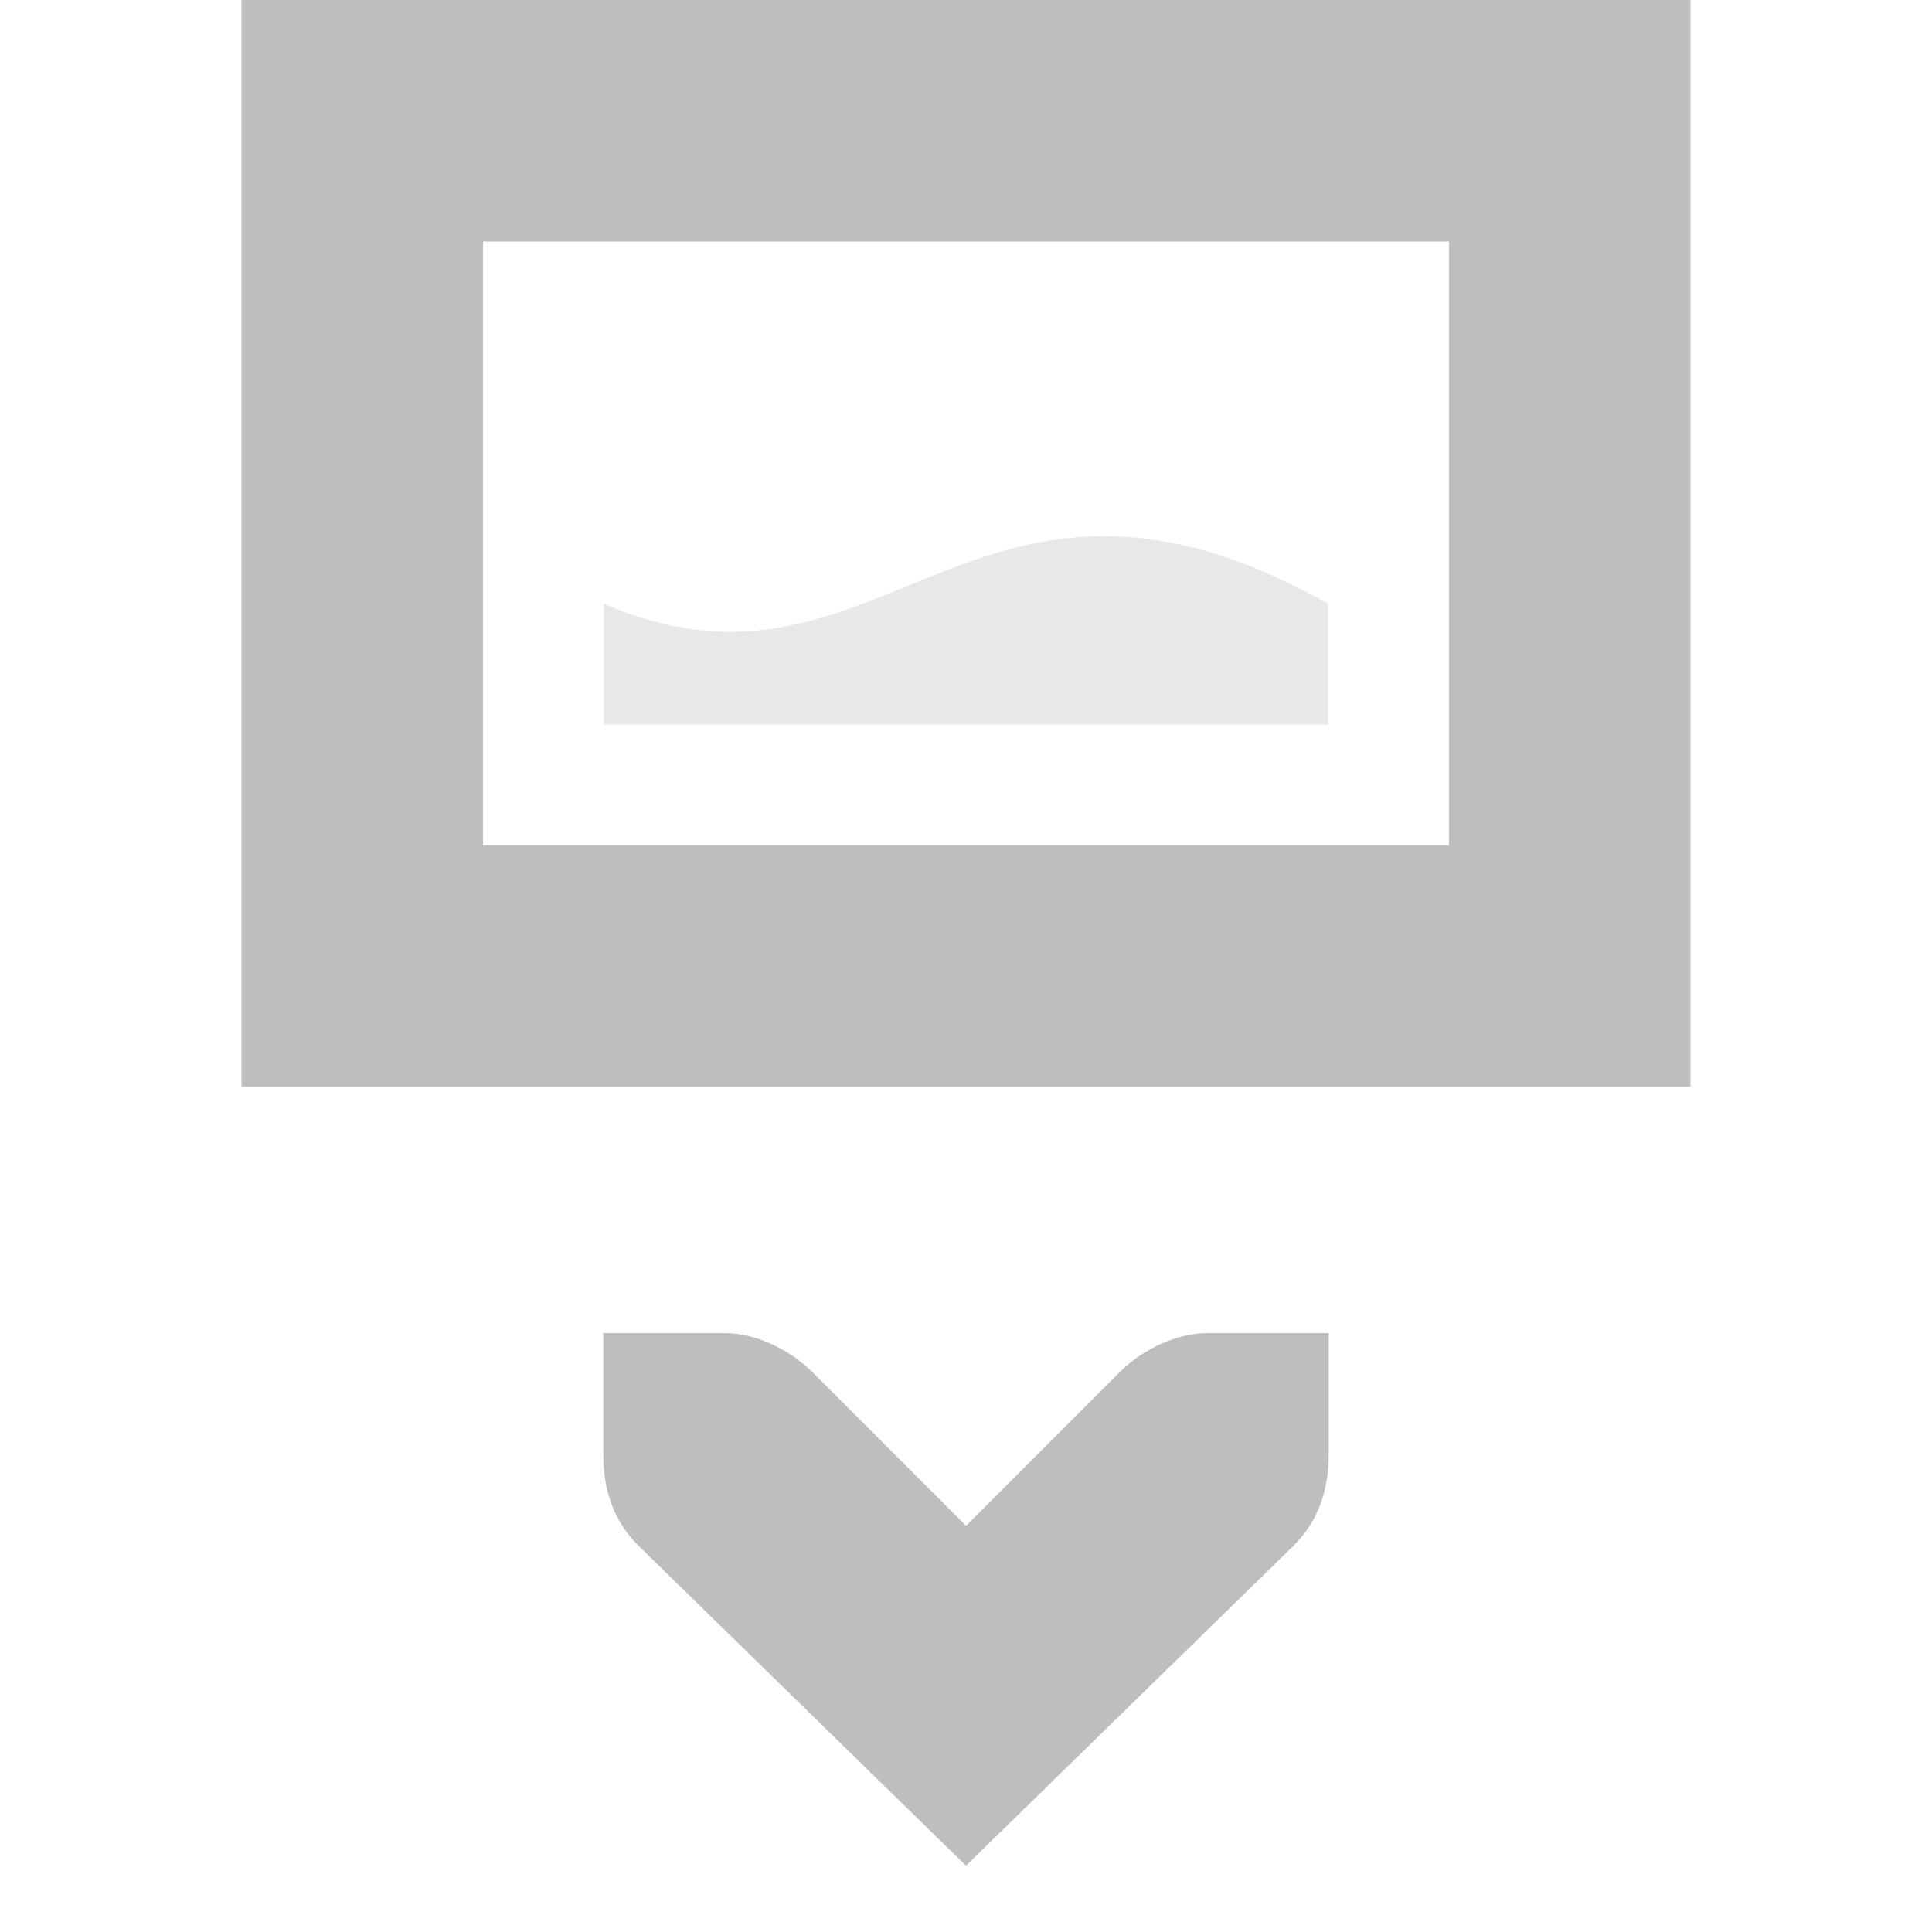
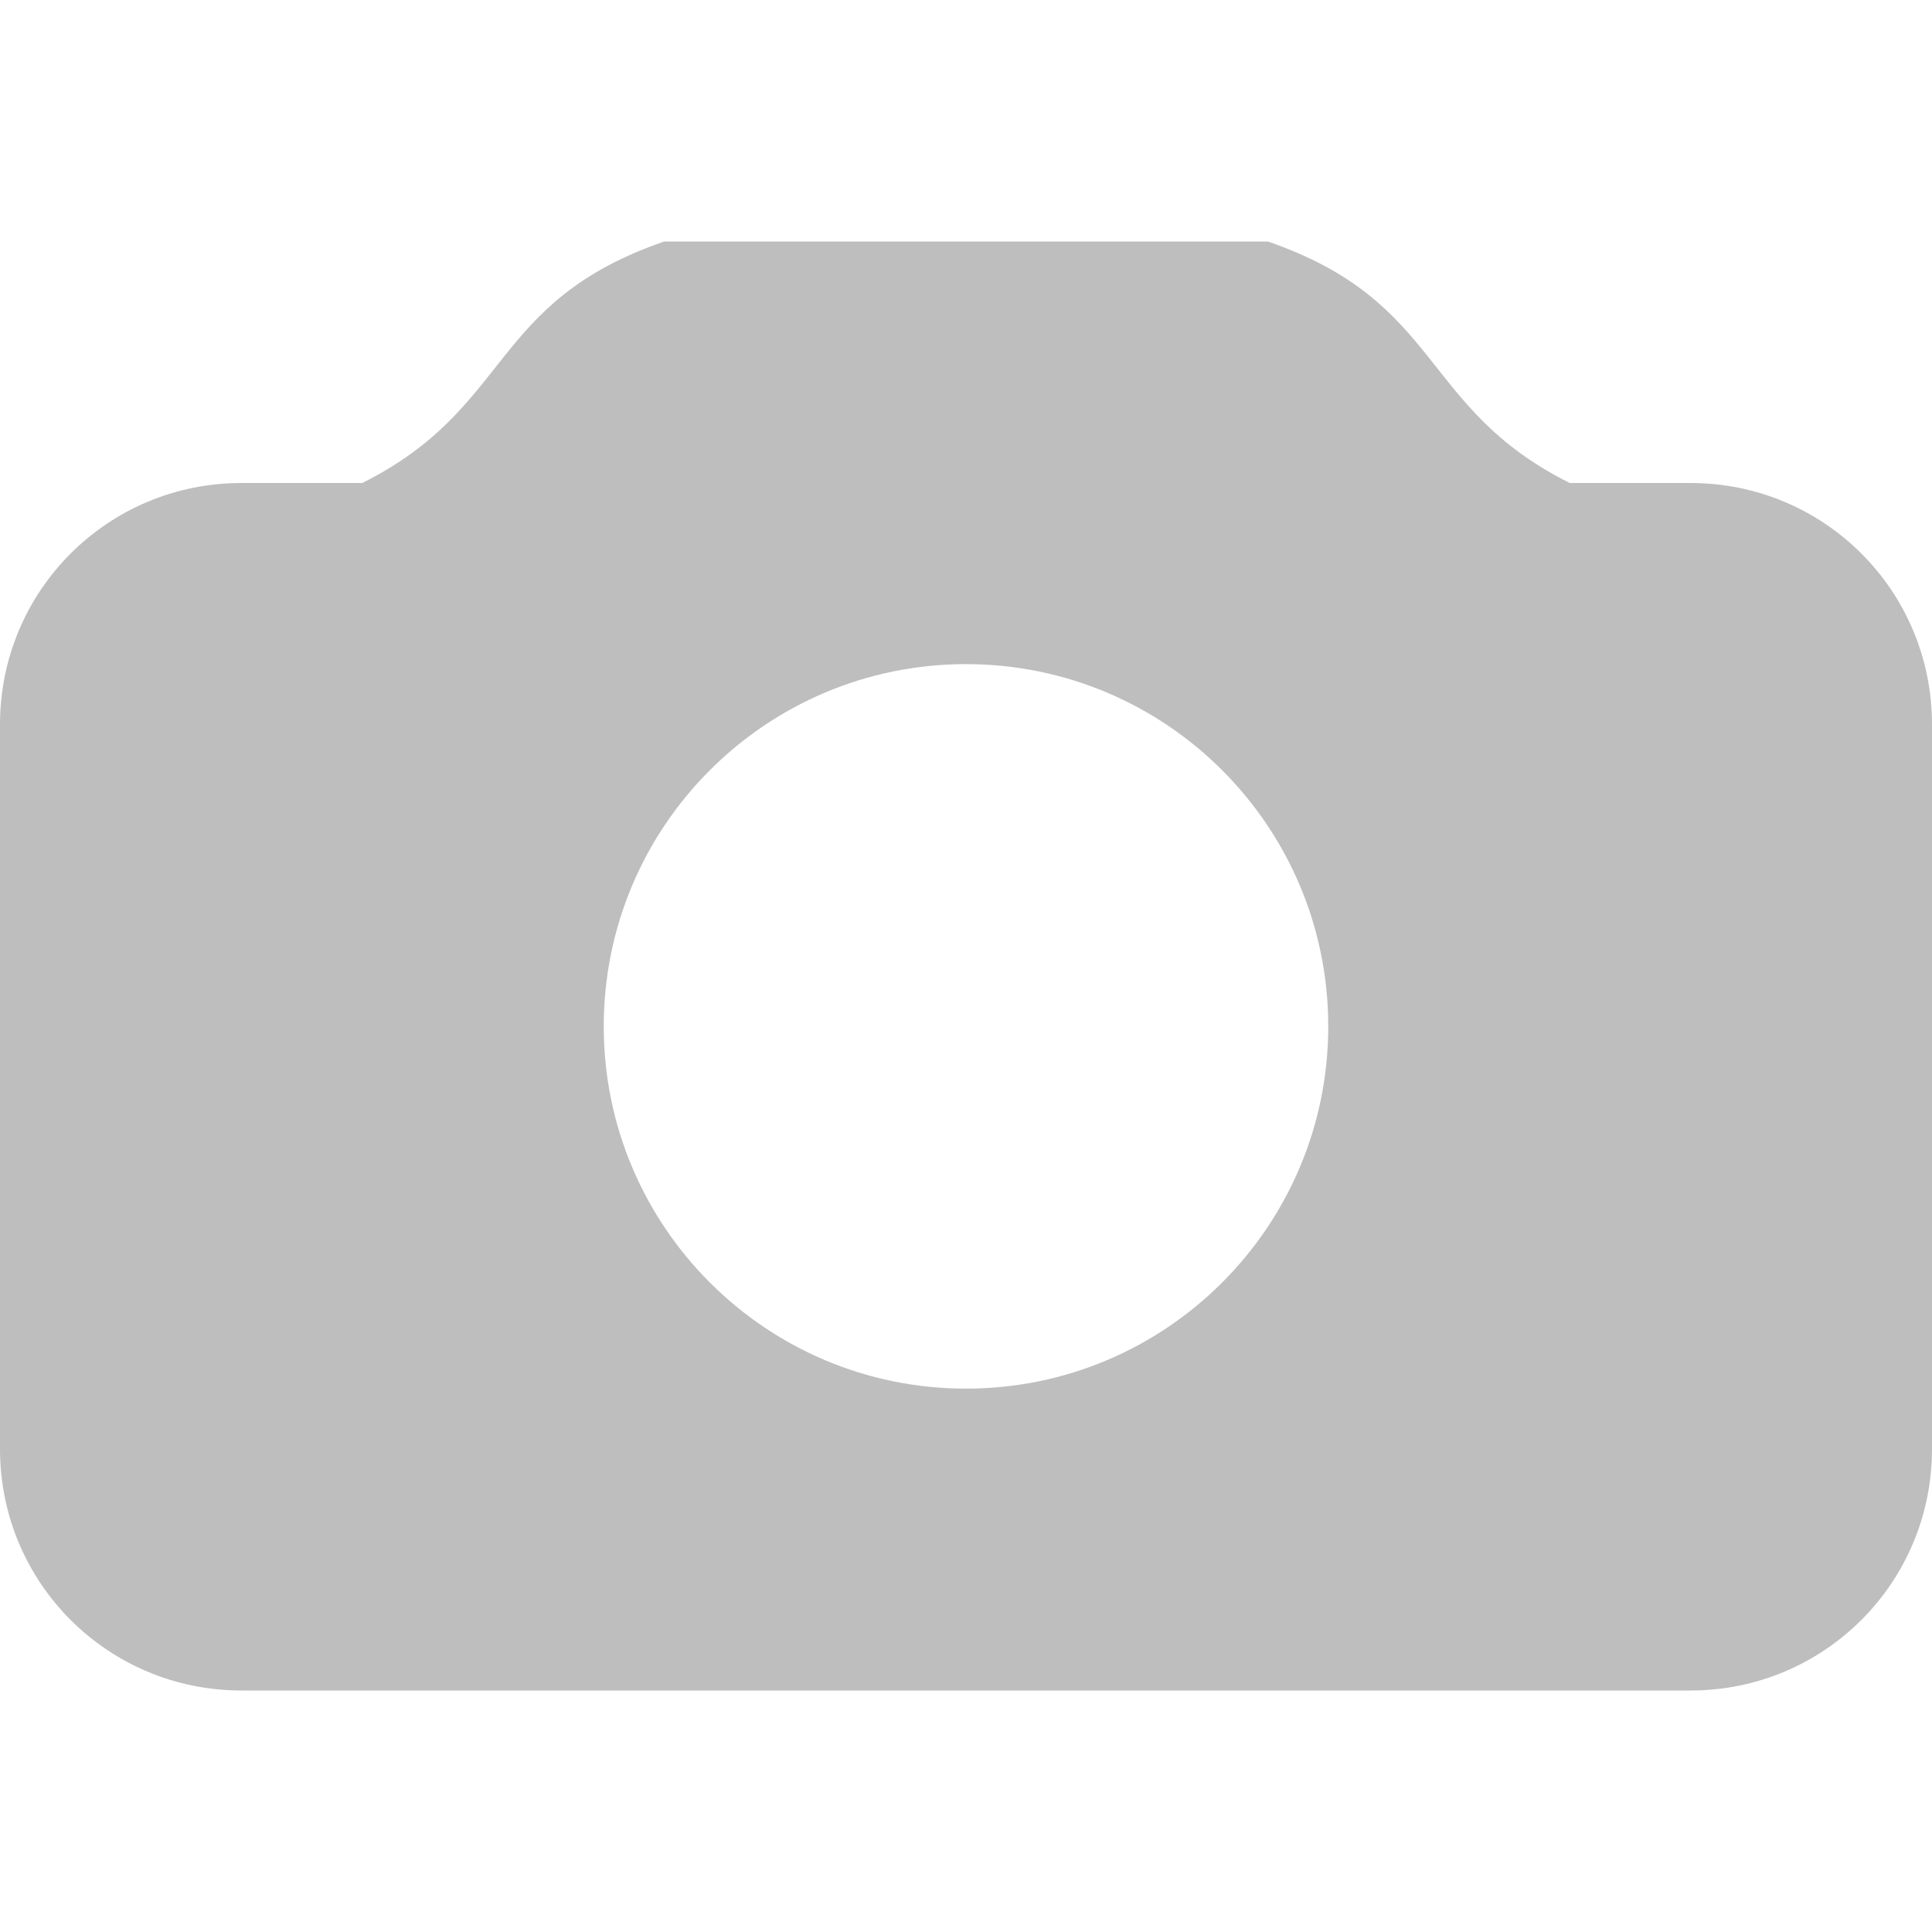
- <svg xmlns="http://www.w3.org/2000/svg" id="svg7384" height="16" width="16" version="1.1">
-   <g id="layer12" transform="translate(-41 -807)">
-     <path id="path9159" style="block-progression:tb;text-indent:0;color:#000000;enable-background:new;text-transform:none;fill:#bebebe" d="m43 807v9h12v-9zm2 2h8v5h-8z" />
-     <path id="path9161" style="opacity:.35;color:#000000;enable-background:new;fill:#bebebe" d="m46 812c2.321 1 3.045-1.66 6 0v1h-6z" />
-     <path id="path9197" style="block-progression:tb;text-indent:0;color:#bebebe;text-transform:none;fill:#bebebe" d="m52.004 818.04h-1.001c-0.257 0-0.529 0.13-0.72 0.313l-1.283 1.283-1.283-1.283c-0.19-0.183-0.462-0.313-0.72-0.313h-1.001l-0 1.001c0 0.31 0.09 0.553 0.282 0.751l2.722 2.659 2.722-2.659c0.191-0.198 0.282-0.441 0.282-0.751v-1.001z" />
-   </g>
+ <svg xmlns="http://www.w3.org/2000/svg" version="1.1" width="16" height="16" id="svg7384">
+   <defs id="defs11" />
+   <path style="color:#000000;fill:#bebebe;fill-opacity:1;fill-rule:nonzero;stroke:none;stroke-width:1;marker:none;visibility:visible;display:inline;overflow:visible;enable-background:accumulate" d="M 5.5,2 C 4.047,2.502 4.247,3.377 3,4 l -1,0 c -1.108,0 -2,0.892 -2,2 l 0,6 c 0,1.108 0.892,2 2,2 L 14,14 c 1.108,0 2,-0.892 2,-2 L 16,6 C 16,4.892 15.108,4 14,4 L 13,4 C 11.753,3.377 11.953,2.502 10.5,2 L 5.5,2 z m 2.5,3.5 C 9.657,5.5 11,6.843 11,8.5 c 0,1.657 -1.343,3 -3,3 -1.657,0 -3,-1.343 -3,-3 0,-1.657 1.343,-3 3,-3 z" id="rect5375" />
</svg>
